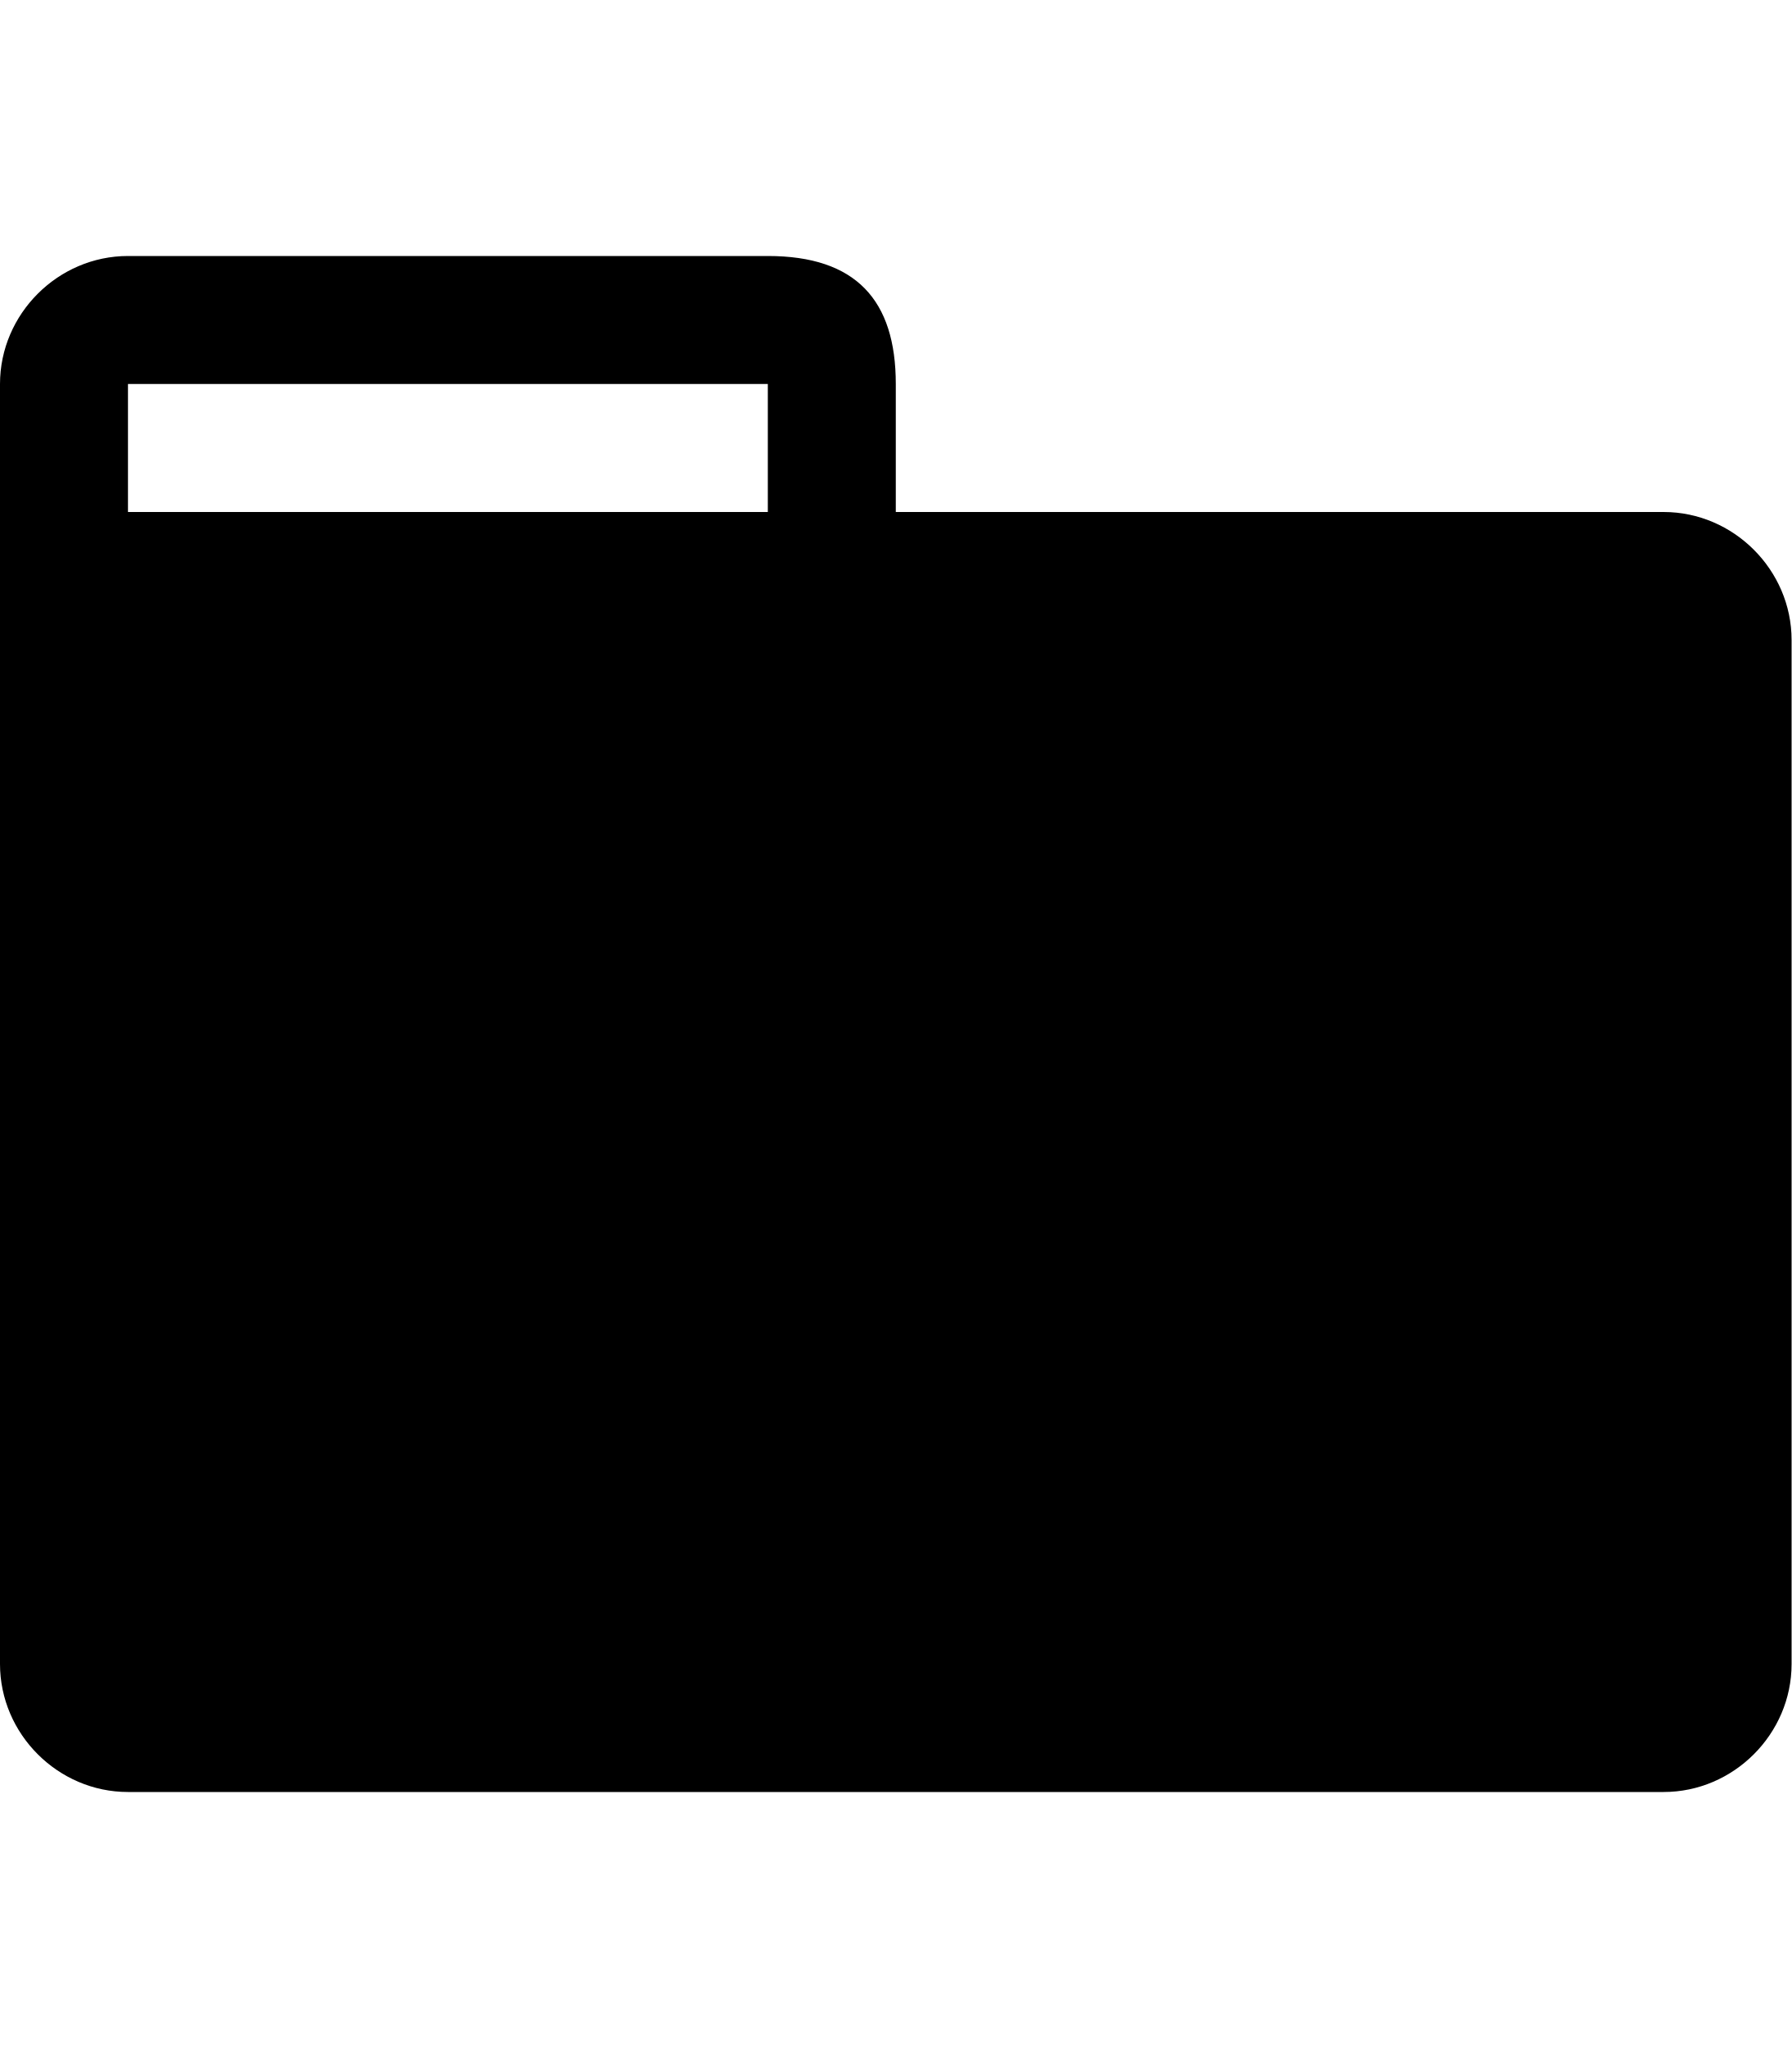
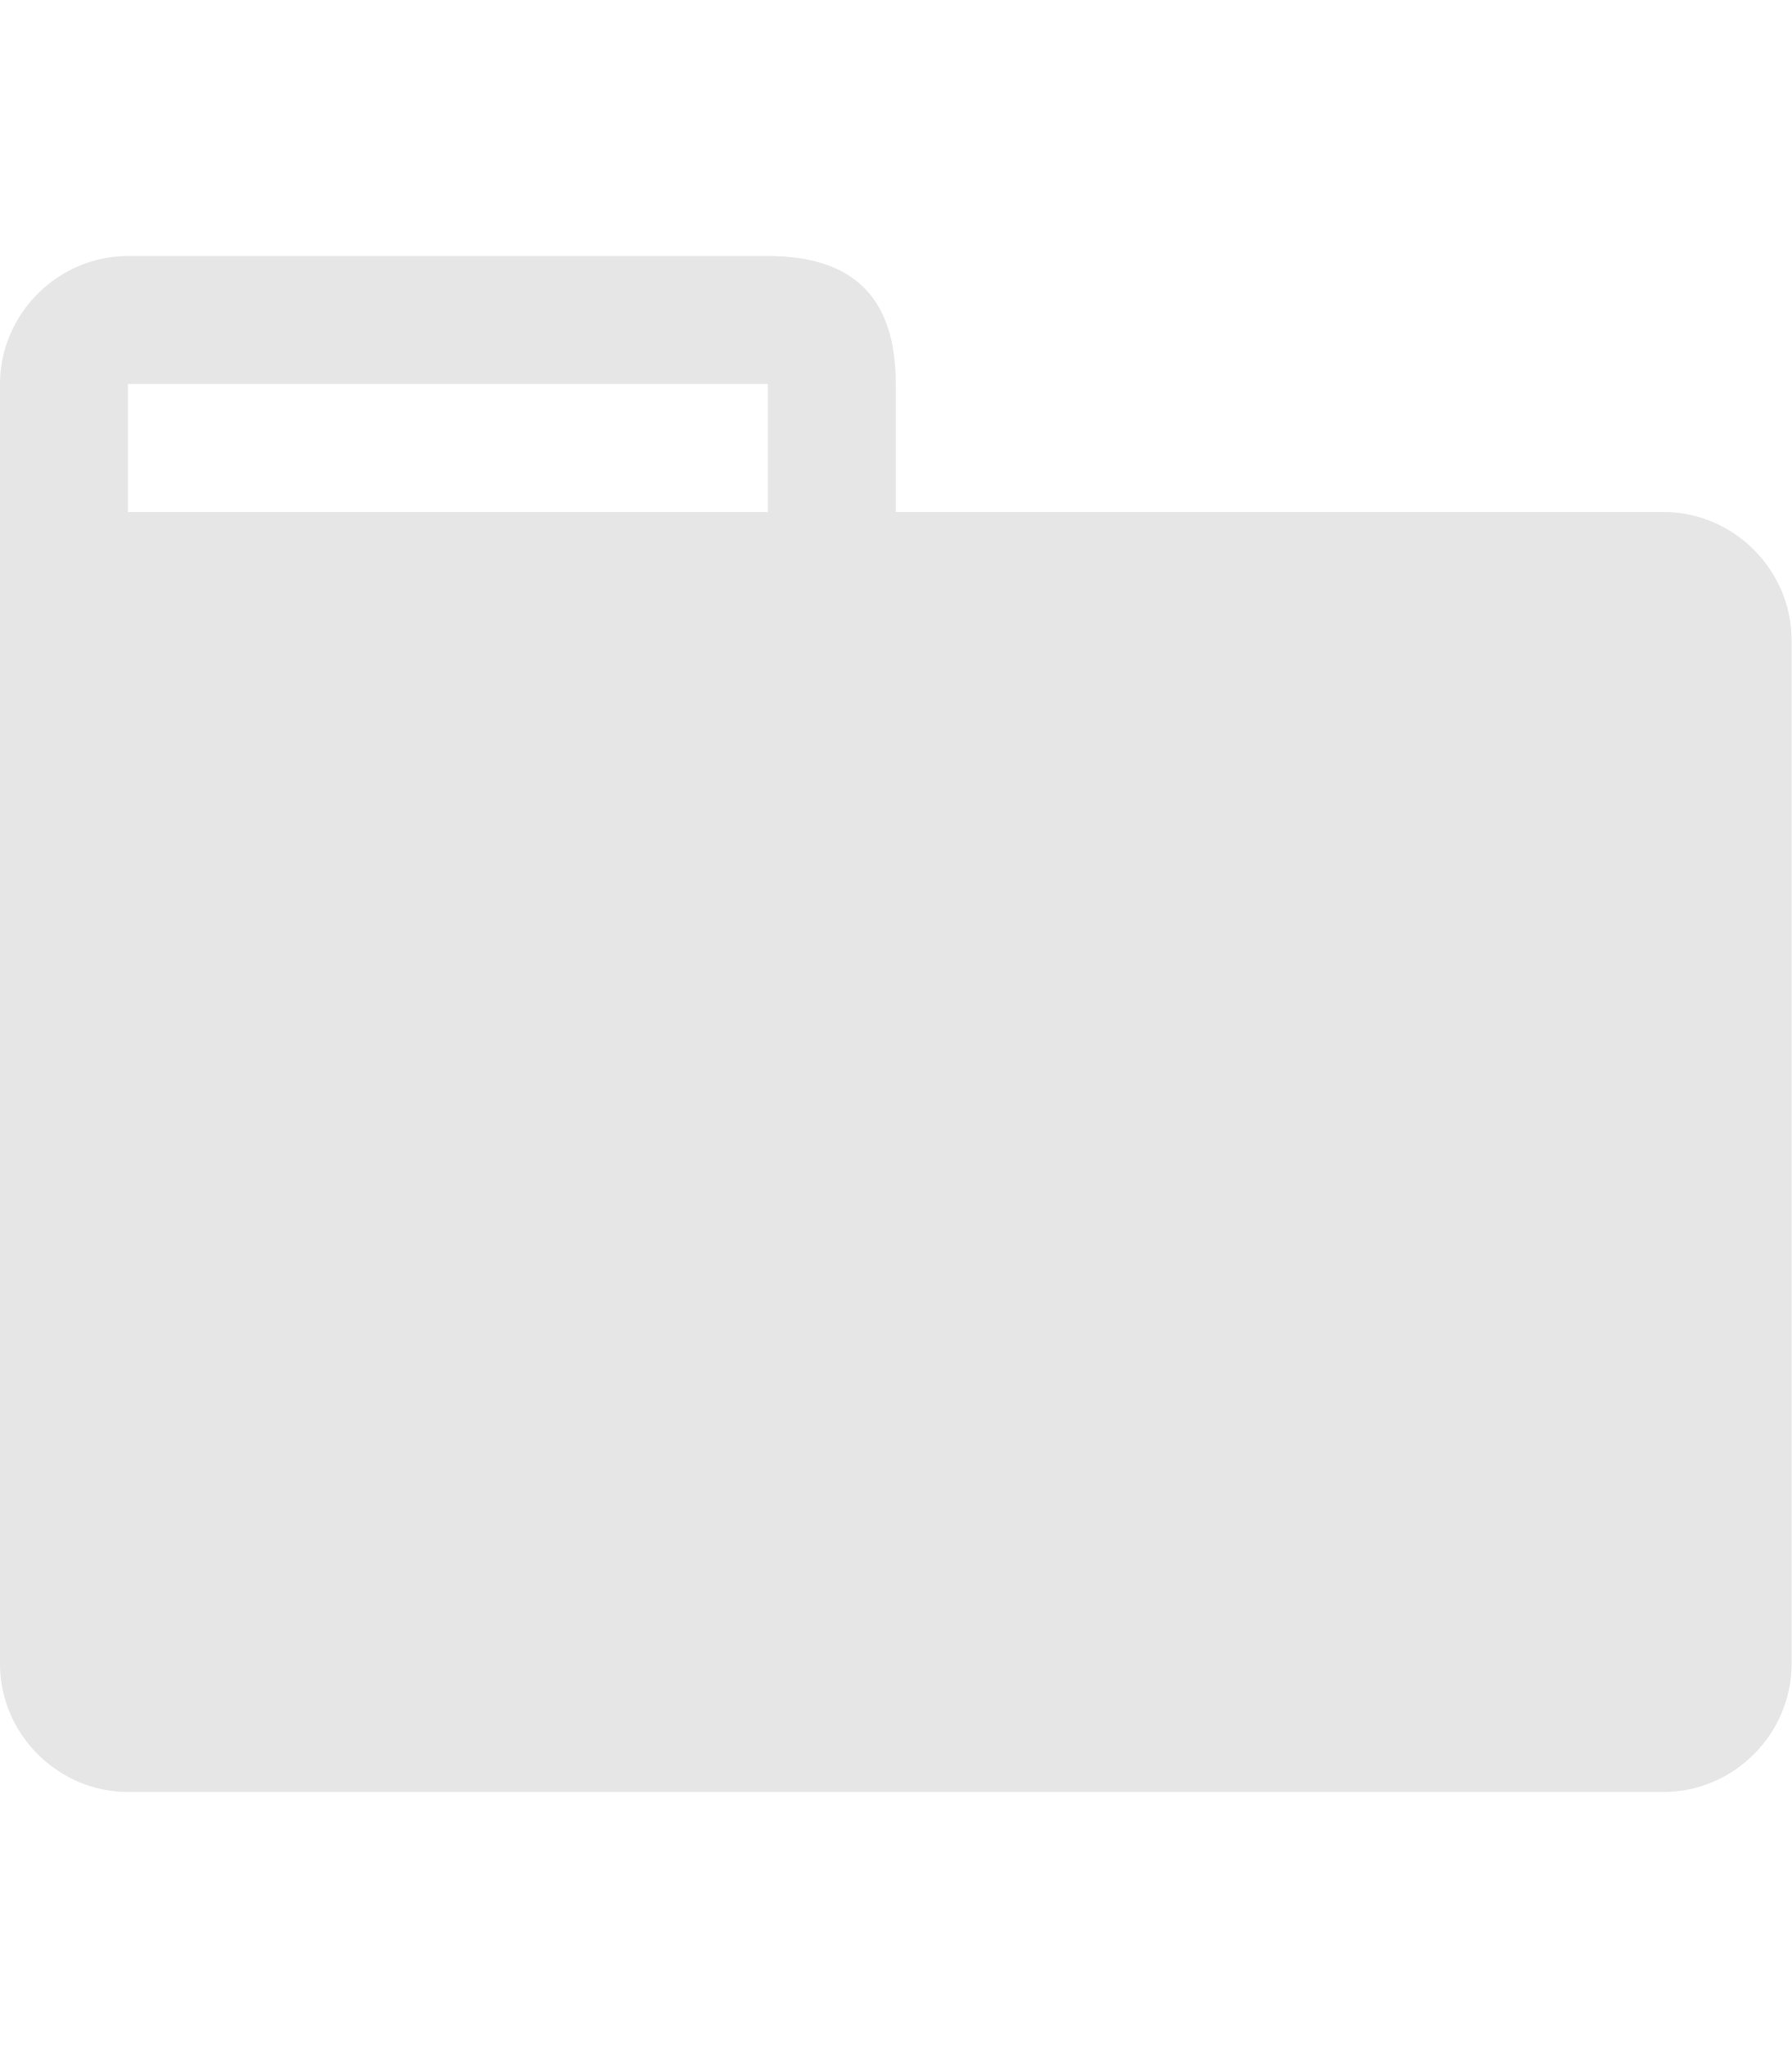
- <svg xmlns="http://www.w3.org/2000/svg" height="1024" width="896">
-   <path d="M832 256H448v-64c0-42-20-64-64-64H64c-35 0-64 29-64 64v640c0 35 29 64 64 64h768c35 0 64-29 64-64V320c0-35-29-64-64-64z m-448 0H64v-64h320v64z" />
+ <svg xmlns="http://www.w3.org/2000/svg" height="1024" width="896" id="svg5583" version="1.1">
+   <defs id="defs5589" />
+   <path d="M832 256H448v-64c0-42-20-64-64-64H64c-35 0-64 29-64 64v640c0 35 29 64 64 64h768c35 0 64-29 64-64V320c0-35-29-64-64-64z m-448 0H64v-64h320v64z" id="path5585" style="fill:#e6e6e6" />
</svg>
